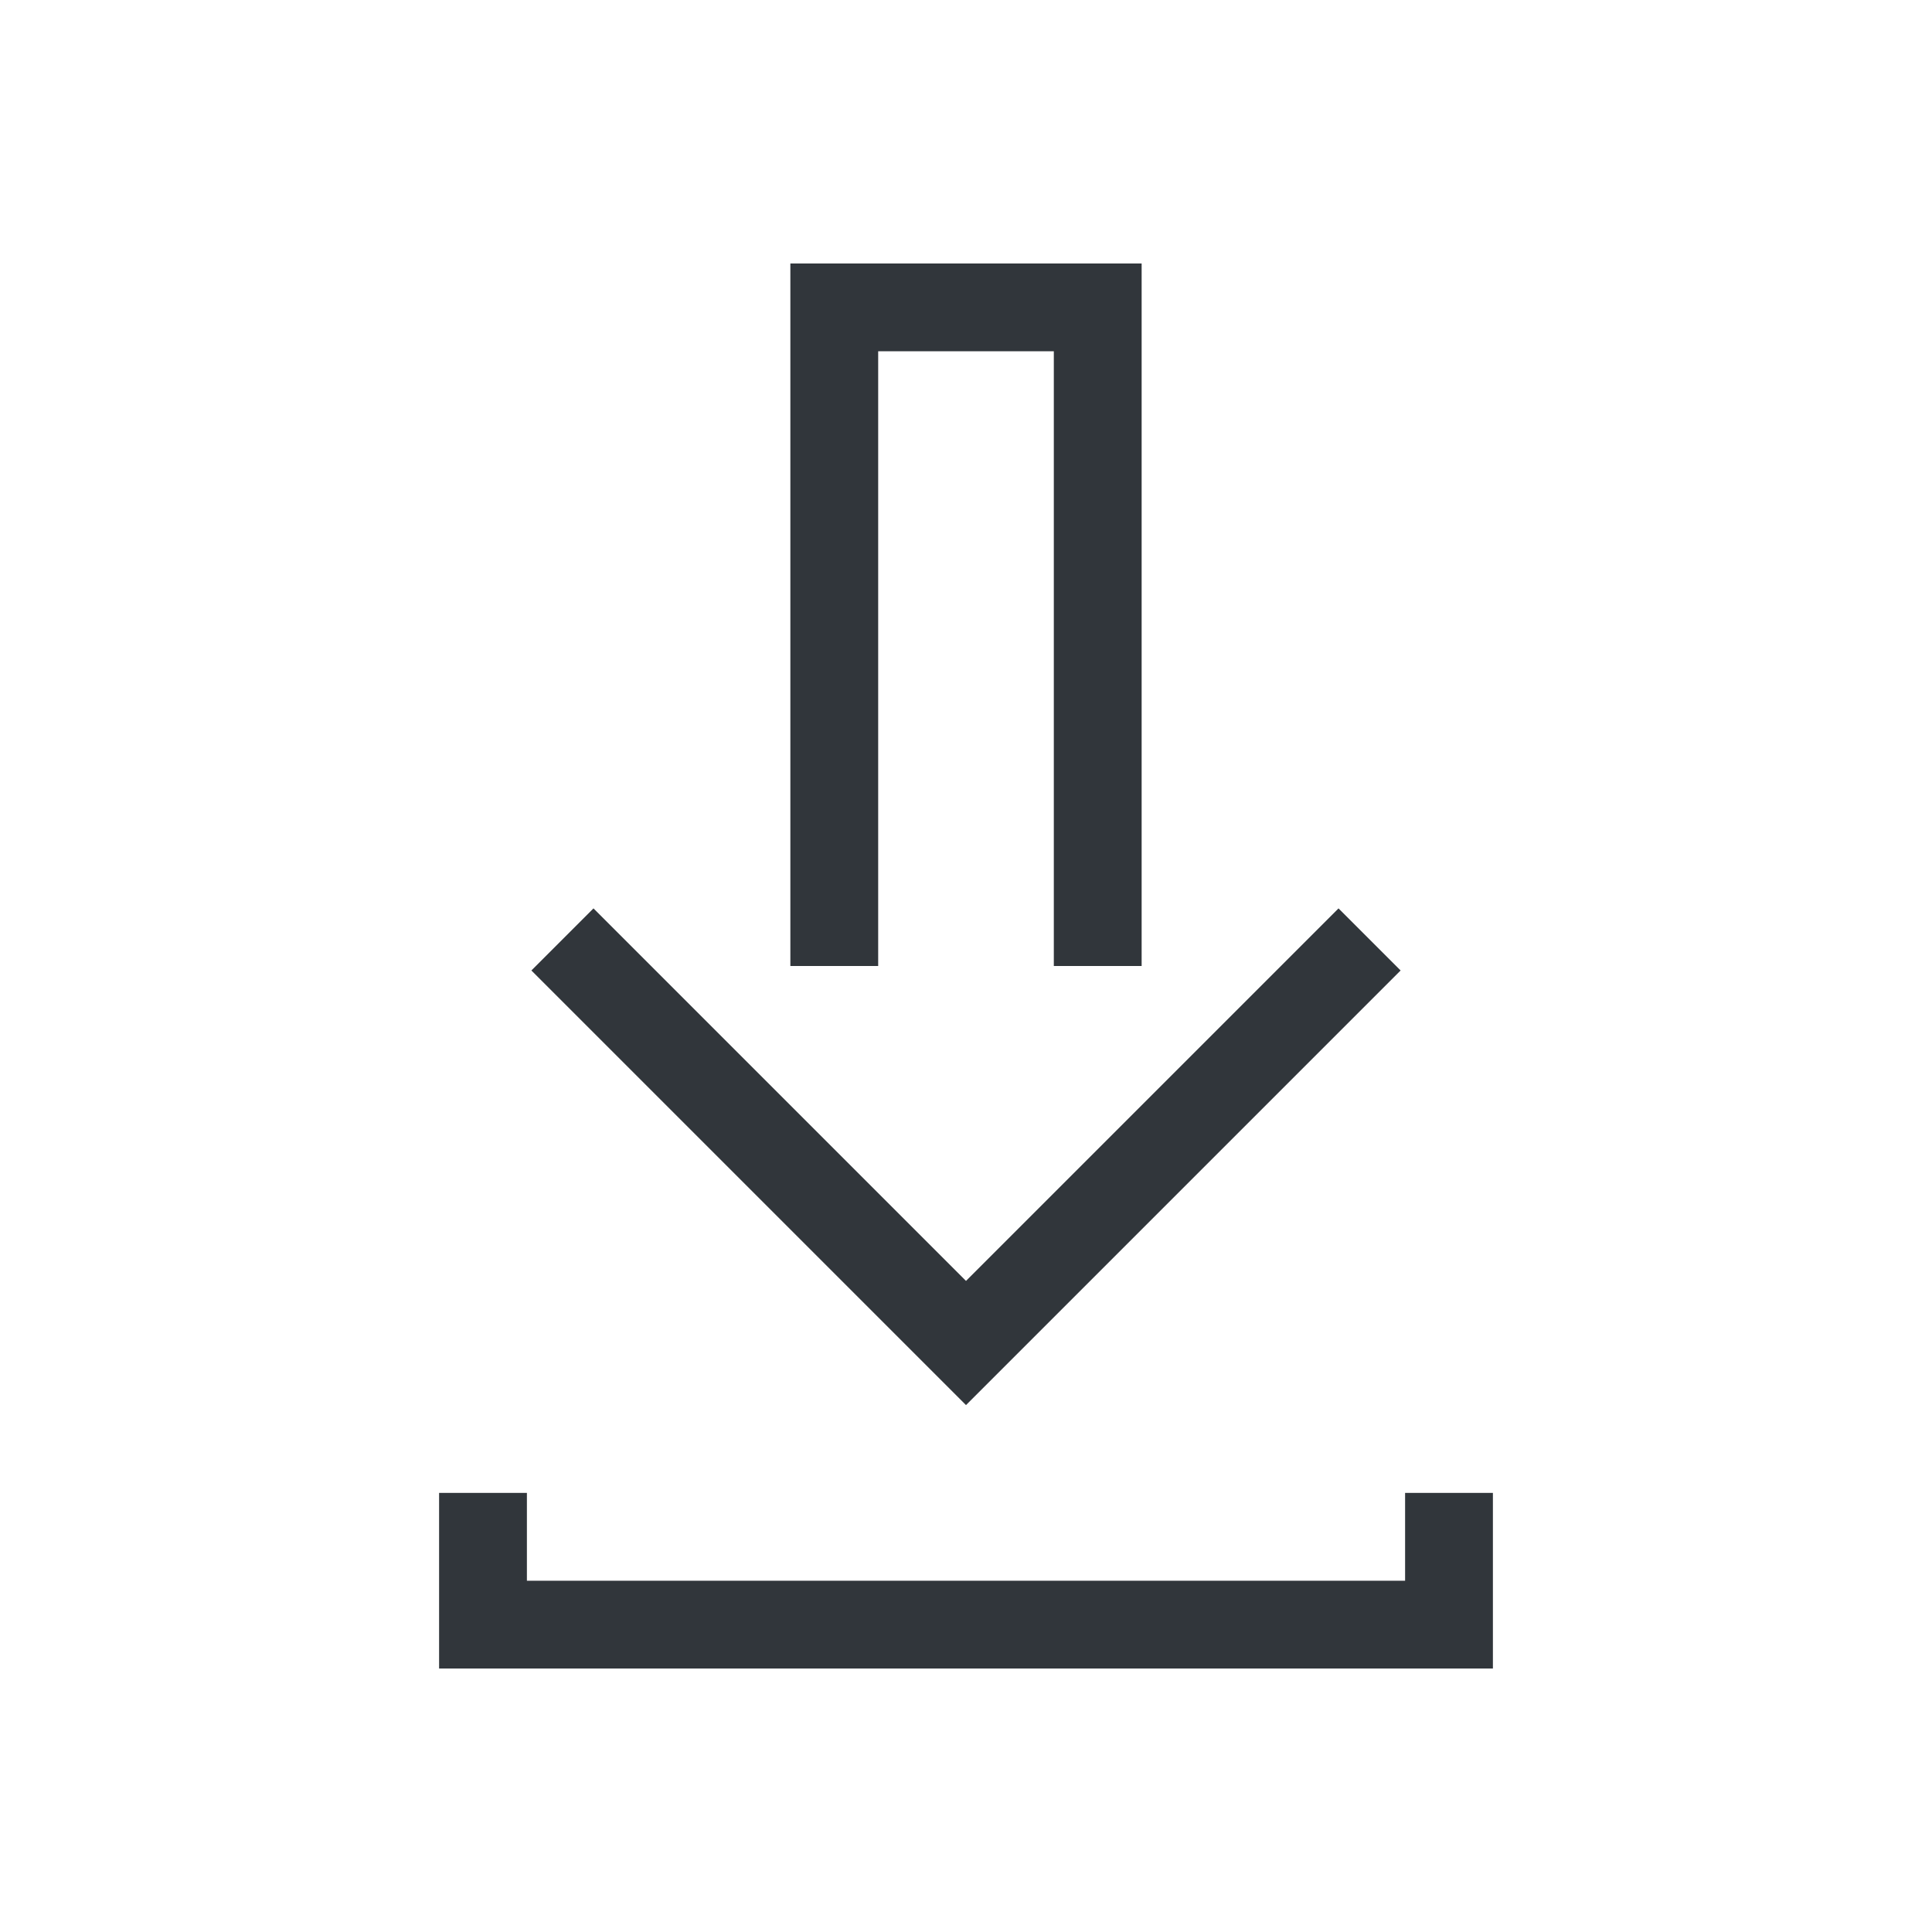
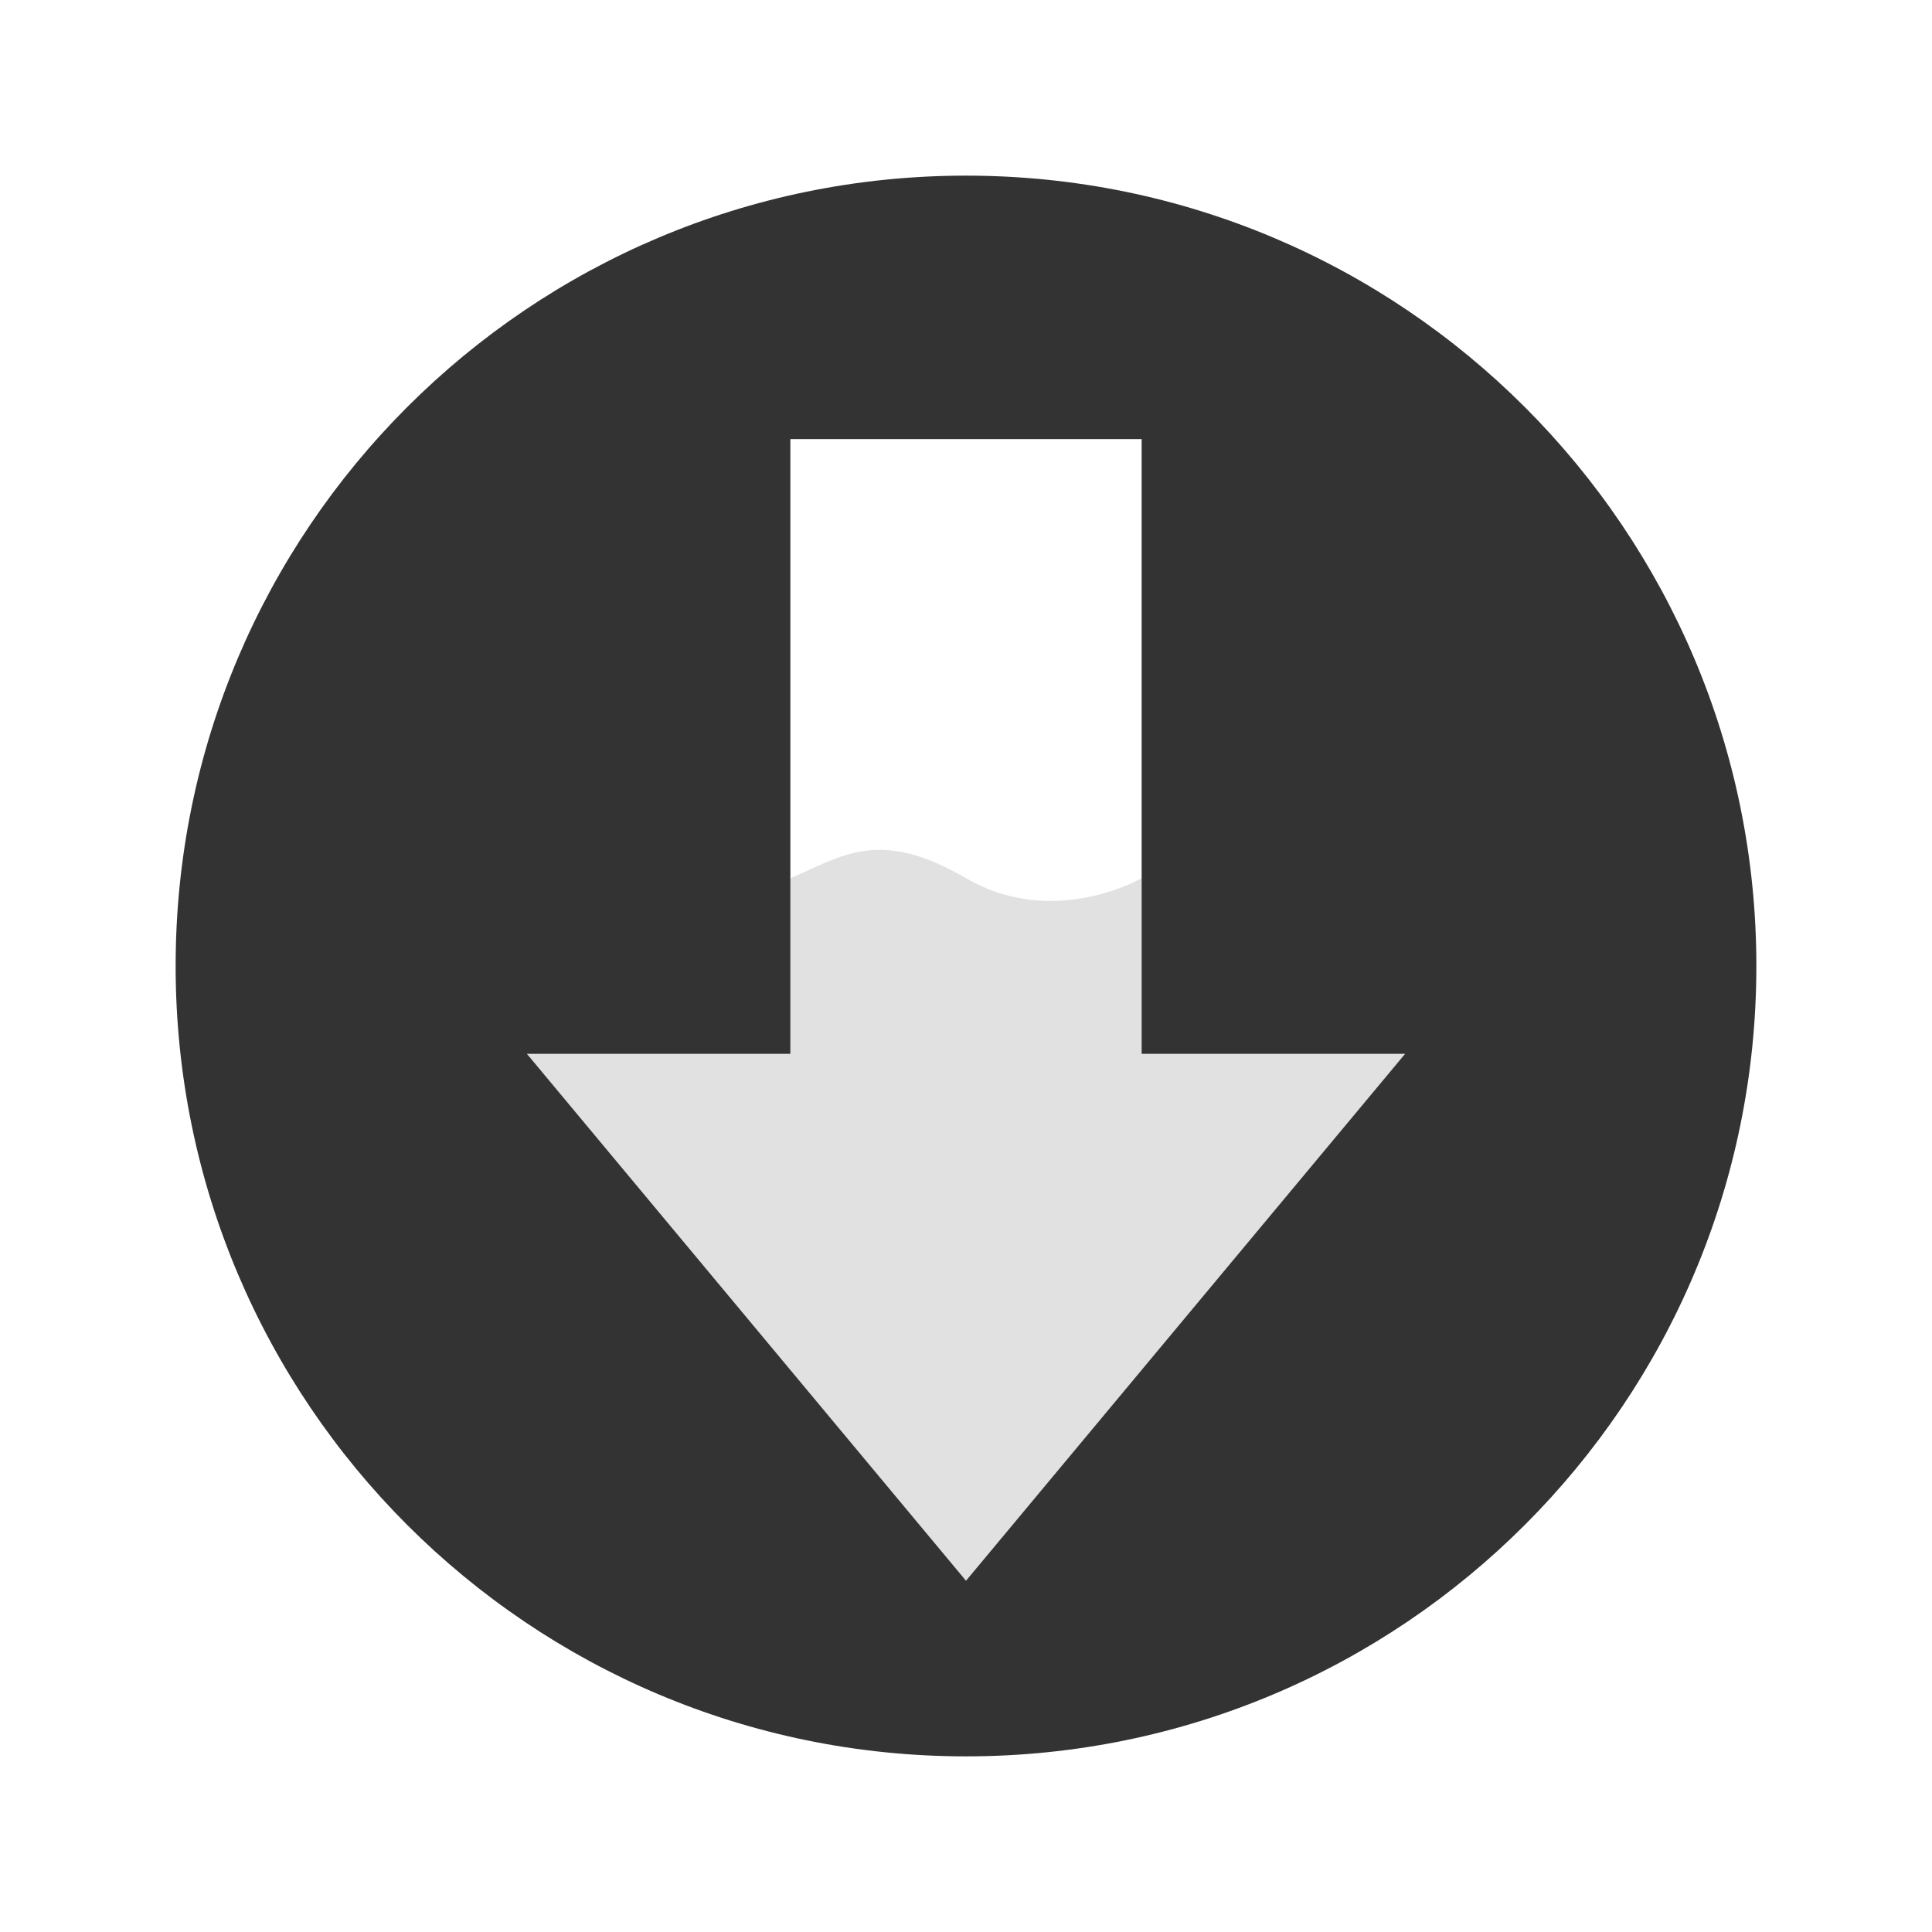
- <svg xmlns="http://www.w3.org/2000/svg" width="22" height="22" id="svg3869" version="1.1" viewBox="0 0 22 22">
-   <defs id="defs3871">
-     <style type="text/css" id="current-color-scheme">
-       .ColorScheme-Text {
-         color:#31363b;
-       }
-       .ColorScheme-Background {
-         color:#eff0f1;
-       }
-       .ColorScheme-Highlight {
-         color:#3daee9;
-       }
-       .ColorScheme-ViewText {
-         color:#31363b;
-       }
-       .ColorScheme-ViewBackground {
-         color:#fcfcfc;
-       }
-       .ColorScheme-ViewHover {
-         color:#93cee9;
-       }
-       .ColorScheme-ViewFocus{
-         color:#3daee9;
-       }
-       .ColorScheme-ButtonText {
-         color:#31363b;
-       }
-       .ColorScheme-ButtonBackground {
-         color:#eff0f1;
-       }
-       .ColorScheme-ButtonHover {
-         color:#93cee9;
-       }
-       .ColorScheme-ButtonFocus{
-         color:#3daee9;
-       }
-       </style>
+ <svg xmlns="http://www.w3.org/2000/svg" id="svg7384" width="22" height="22" enable-background="new" version="1.1">
+   <defs id="defs7386">
+     <style id="current-color-scheme" type="text/css">.ColorScheme-Text { color:#333333; } .ColorScheme-Highlight { color:#5294e2; } .ColorScheme-ButtonBackground { color:#333333; }</style>
  </defs>
-   <g id="layer1" transform="translate(-326,-534.3622)">
-     <g id="kget">
-       <rect y="534.362" x="326" height="22" width="22" id="rect4148" style="opacity:1;fill:none;fill-opacity:1;stroke:none;stroke-width:0.1;stroke-linecap:square;stroke-linejoin:miter;stroke-miterlimit:4;stroke-dasharray:none;stroke-dashoffset:0;stroke-opacity:1" />
-       <path id="rect4170" transform="translate(326,534.3622)" d="m 9,3 0,1 0,4 0,1 0,2 1,0 0,-7 2,0 0,7 1,0 0,-2 0,-1 0,-4 0,-1 -4,0 z M 6.758,10.344 6.051,11.051 11,16 15.949,11.051 15.242,10.344 11,14.586 6.758,10.344 Z M 5,17 l 0,2 1,0 10,0 1,0 0,-2 -1,0 0,1 -10,0 0,-1 -1,0 z" style="opacity:1;fill:currentColor;fill-opacity:1;stroke:none;stroke-width:2.8;stroke-miterlimit:4;stroke-dasharray:none;stroke-opacity:0.55" class="ColorScheme-Text" />
-     </g>
+   <g id="kget">
+     <path id="path826" d="m11 2a9 9 0 0 0-9 9 9 9 0 0 0 9 9 9 9 0 0 0 9-9 9 9 0 0 0-9-9zm-2 3h4v7h3l-5 6-5-6h3v-7z" fill="#333333" />
+     <path id="rect4139" d="m0.25 0h21.5c0.139 0 0.25 0.112 0.25 0.25v21.5c0 0.139-0.112 0.25-0.25 0.25h-21.5c-0.139 0-0.25-0.112-0.25-0.25v-21.5c0-0.139 0.112-0.25 0.25-0.25z" opacity="0" />
+     <path id="path5972" class="ColorScheme-Text" d="m9 10v2h-3l5 6 5-6h-3v-2s-1 0.583-2 0c-1-0.583-1.415-0.245-2 0z" color="#333333" fill="currentColor" opacity=".15" />
  </g>
</svg>
